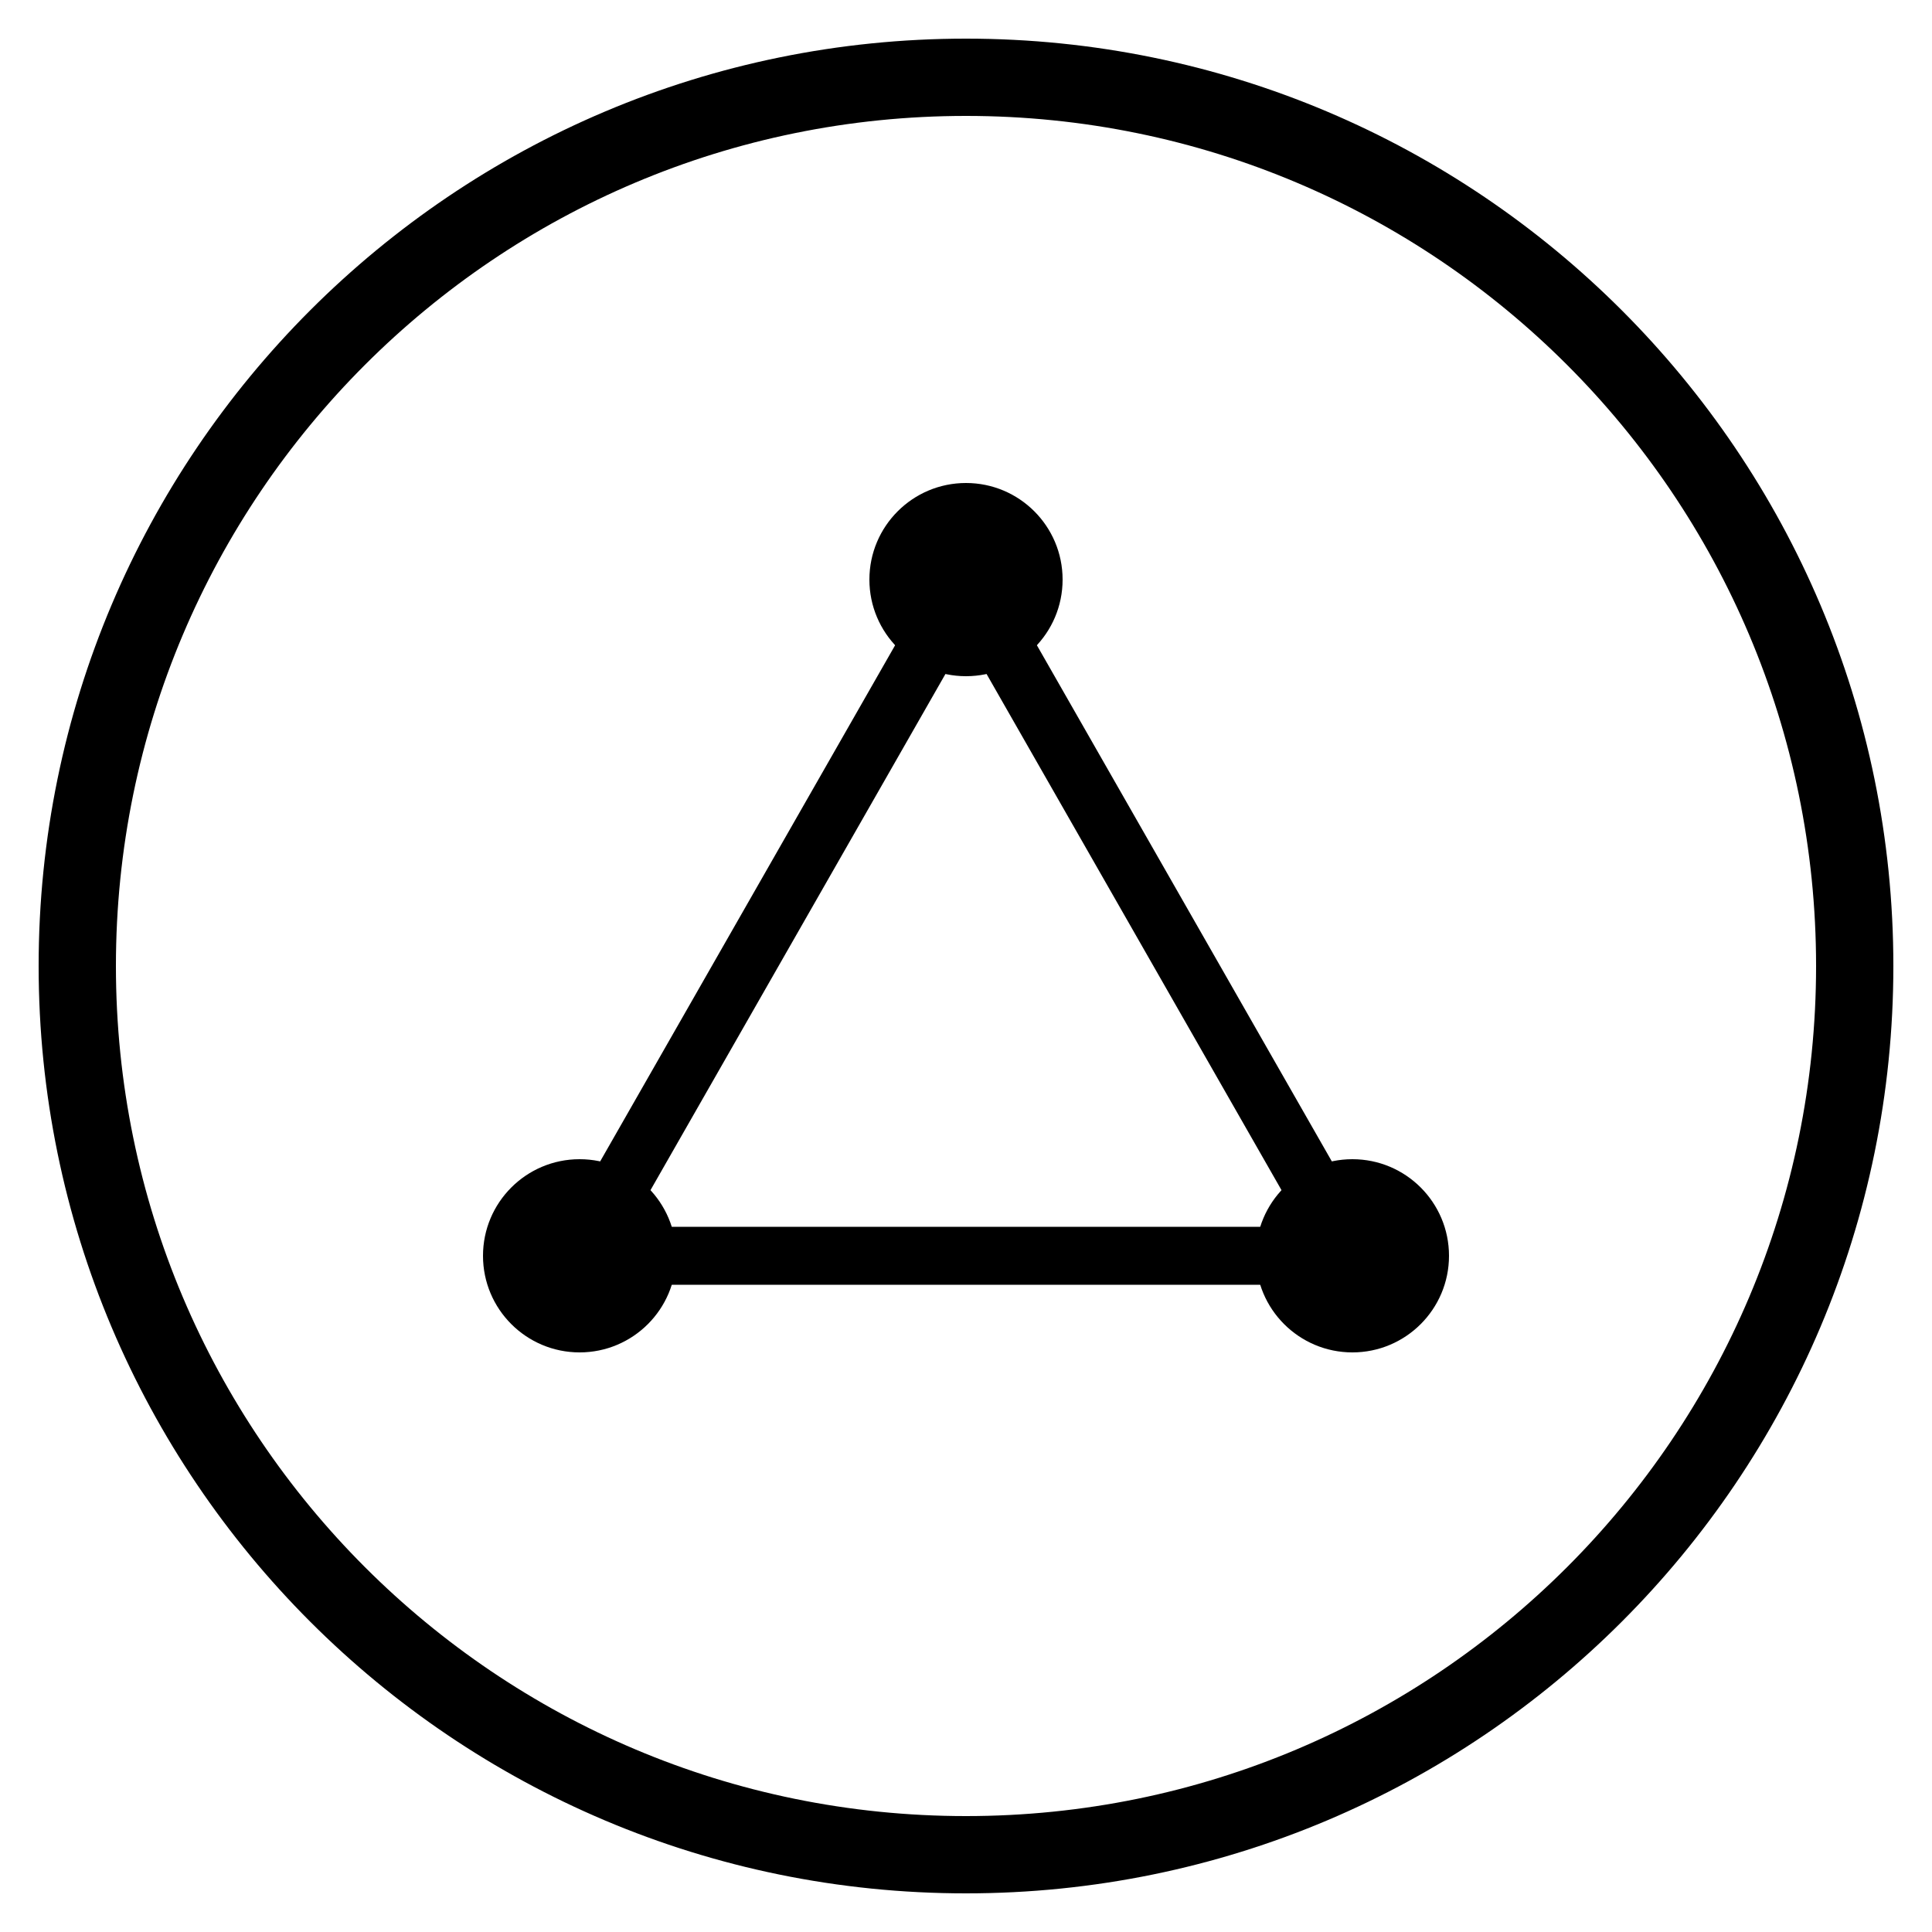
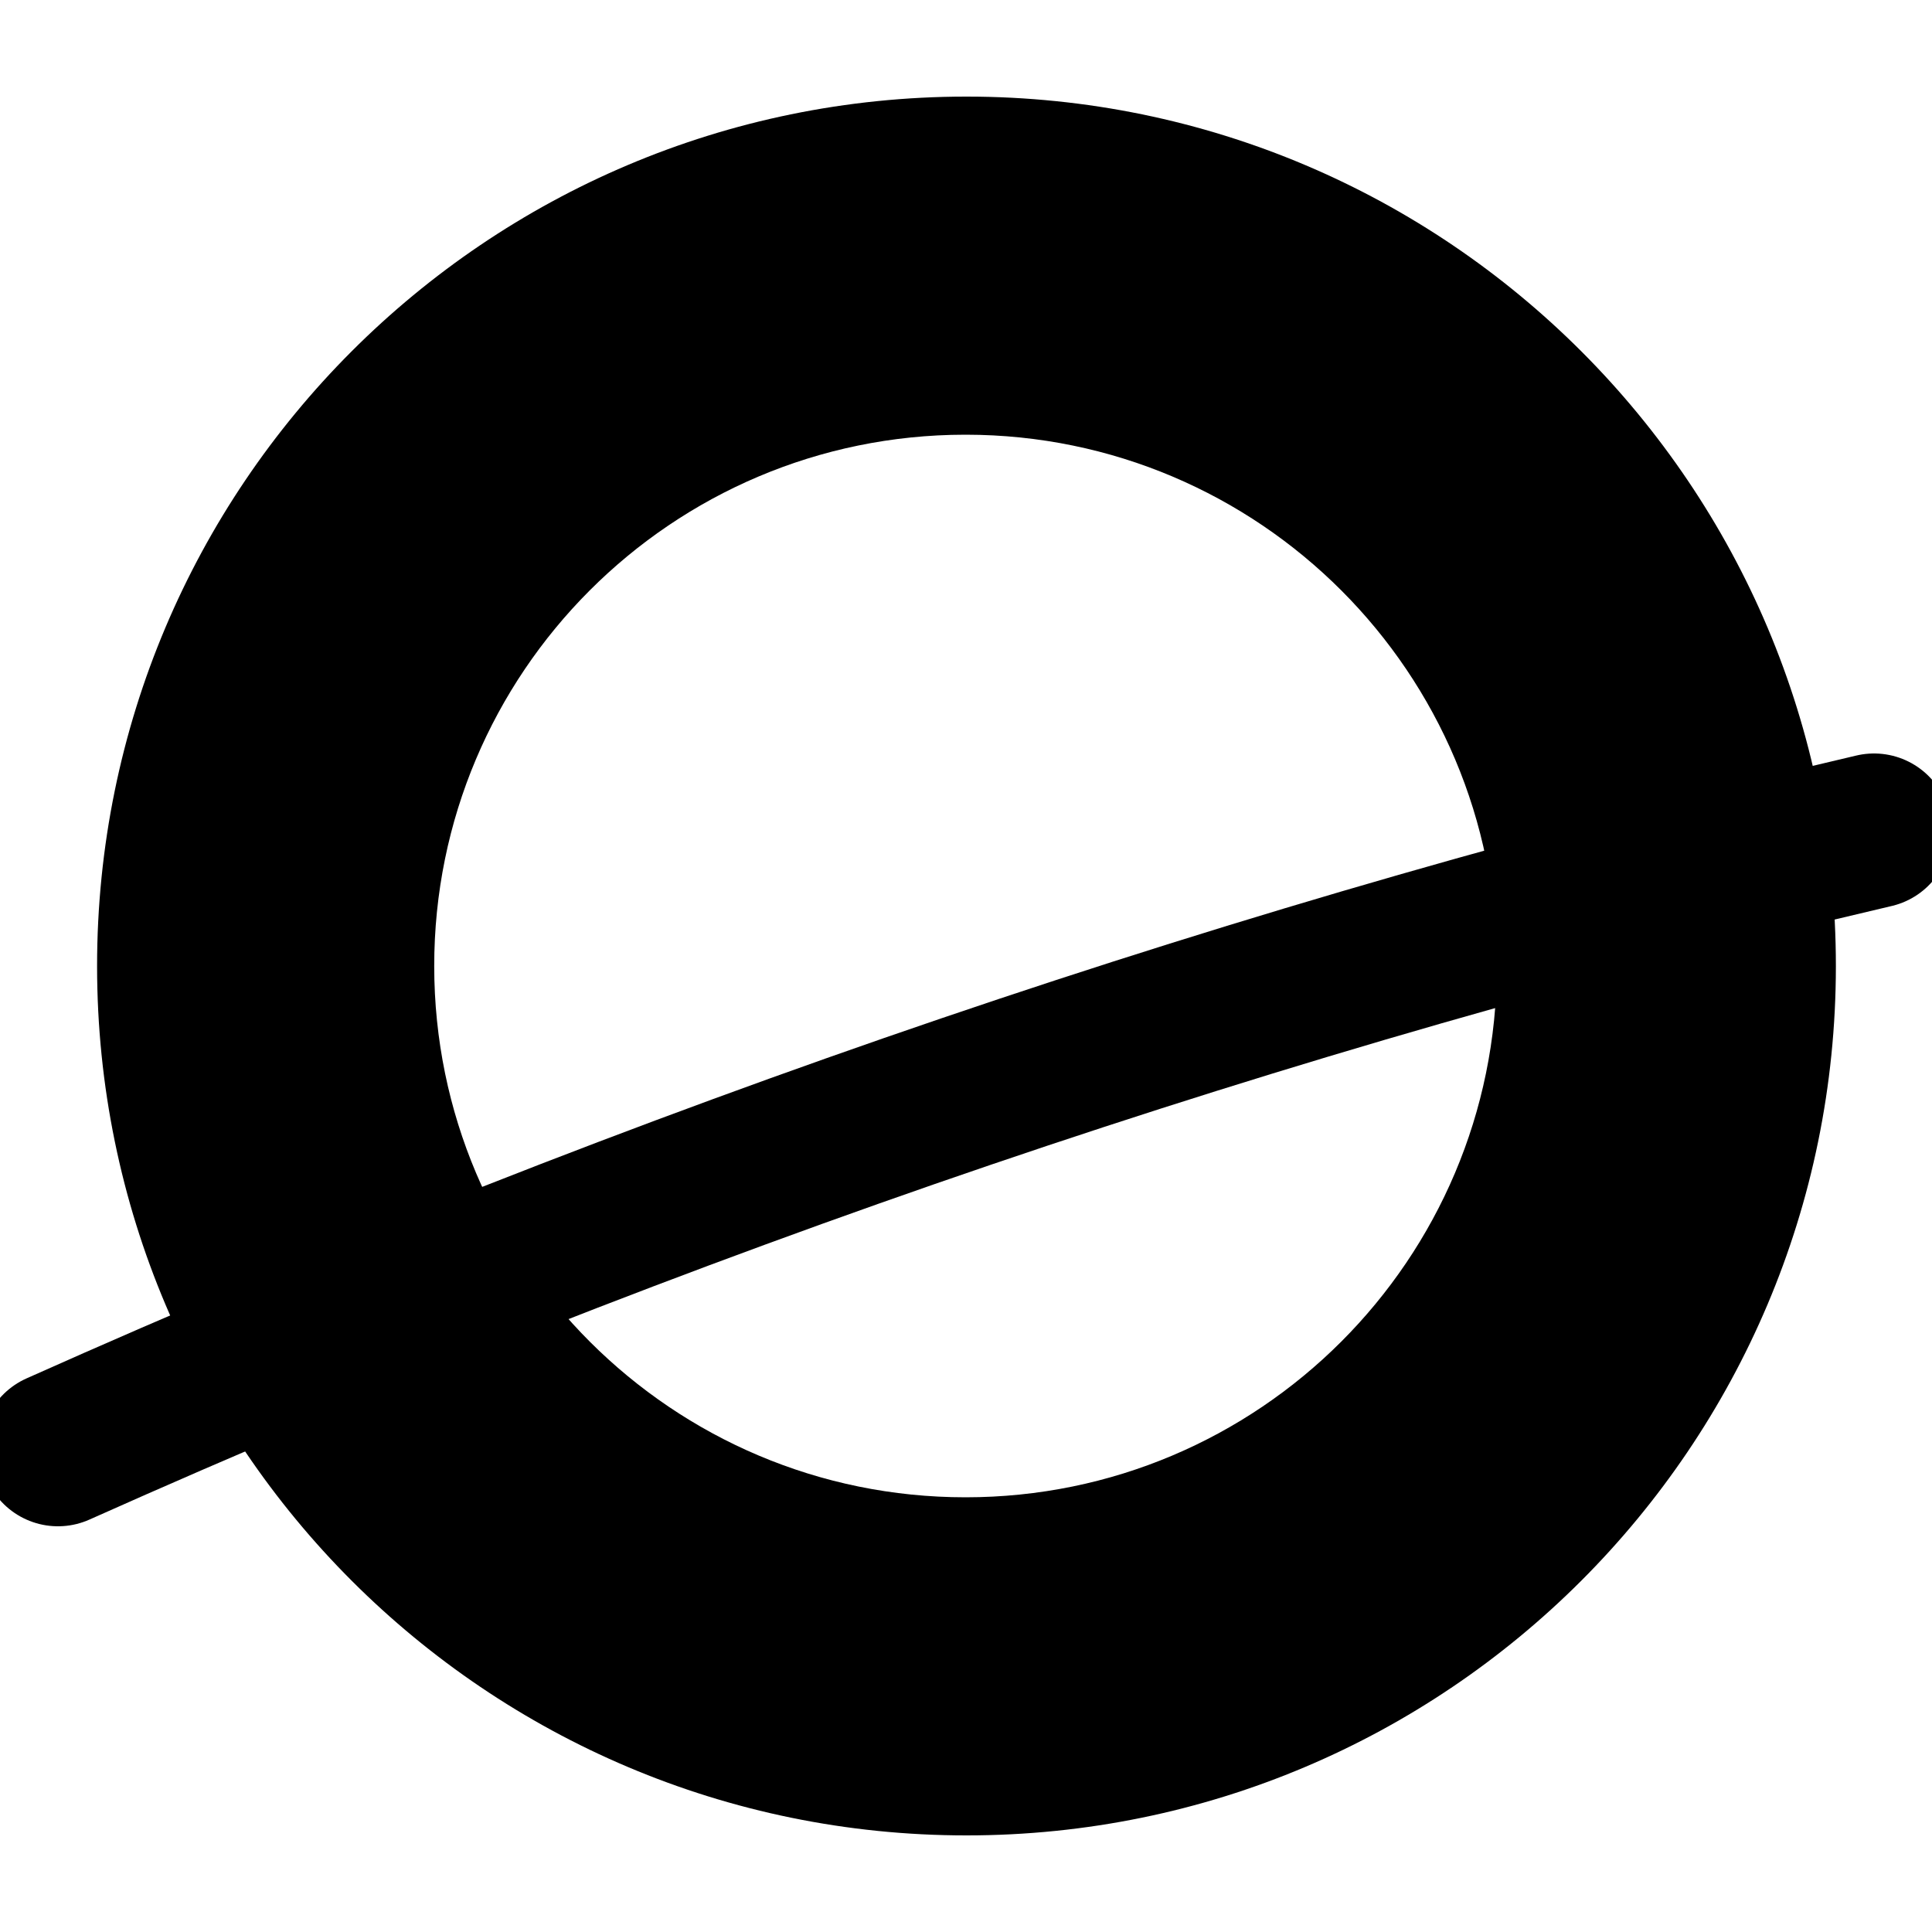
- <svg xmlns="http://www.w3.org/2000/svg" viewBox="0 0 200 200">
-   <circle cx="100" cy="100" r="92" fill="none" stroke="#000" stroke-width="8" />
-   <circle cx="100" cy="60" r="10" fill="#000" />
-   <circle cx="60" cy="130" r="10" fill="#000" />
-   <circle cx="140" cy="130" r="10" fill="#000" />
-   <line x1="100" y1="60" x2="60" y2="130" stroke="#000" stroke-width="6" />
-   <line x1="100" y1="60" x2="140" y2="130" stroke="#000" stroke-width="6" />
-   <line x1="60" y1="130" x2="140" y2="130" stroke="#000" stroke-width="6" />
+ <svg xmlns="http://www.w3.org/2000/svg" viewBox="0 0 200 200" role="img" aria-label="Open Autonomy Lab logo">
+   <path fill-rule="evenodd" fill="#000" d="M100,10 a90,90 0 1,0 0.1,0 Z M100,45 a55,55 0 1,1 -0.1,0 Z" />
+   <path d="M6,150 Q100,108 194,86" stroke="#000" stroke-width="16" fill="none" stroke-linecap="round" />
</svg>
